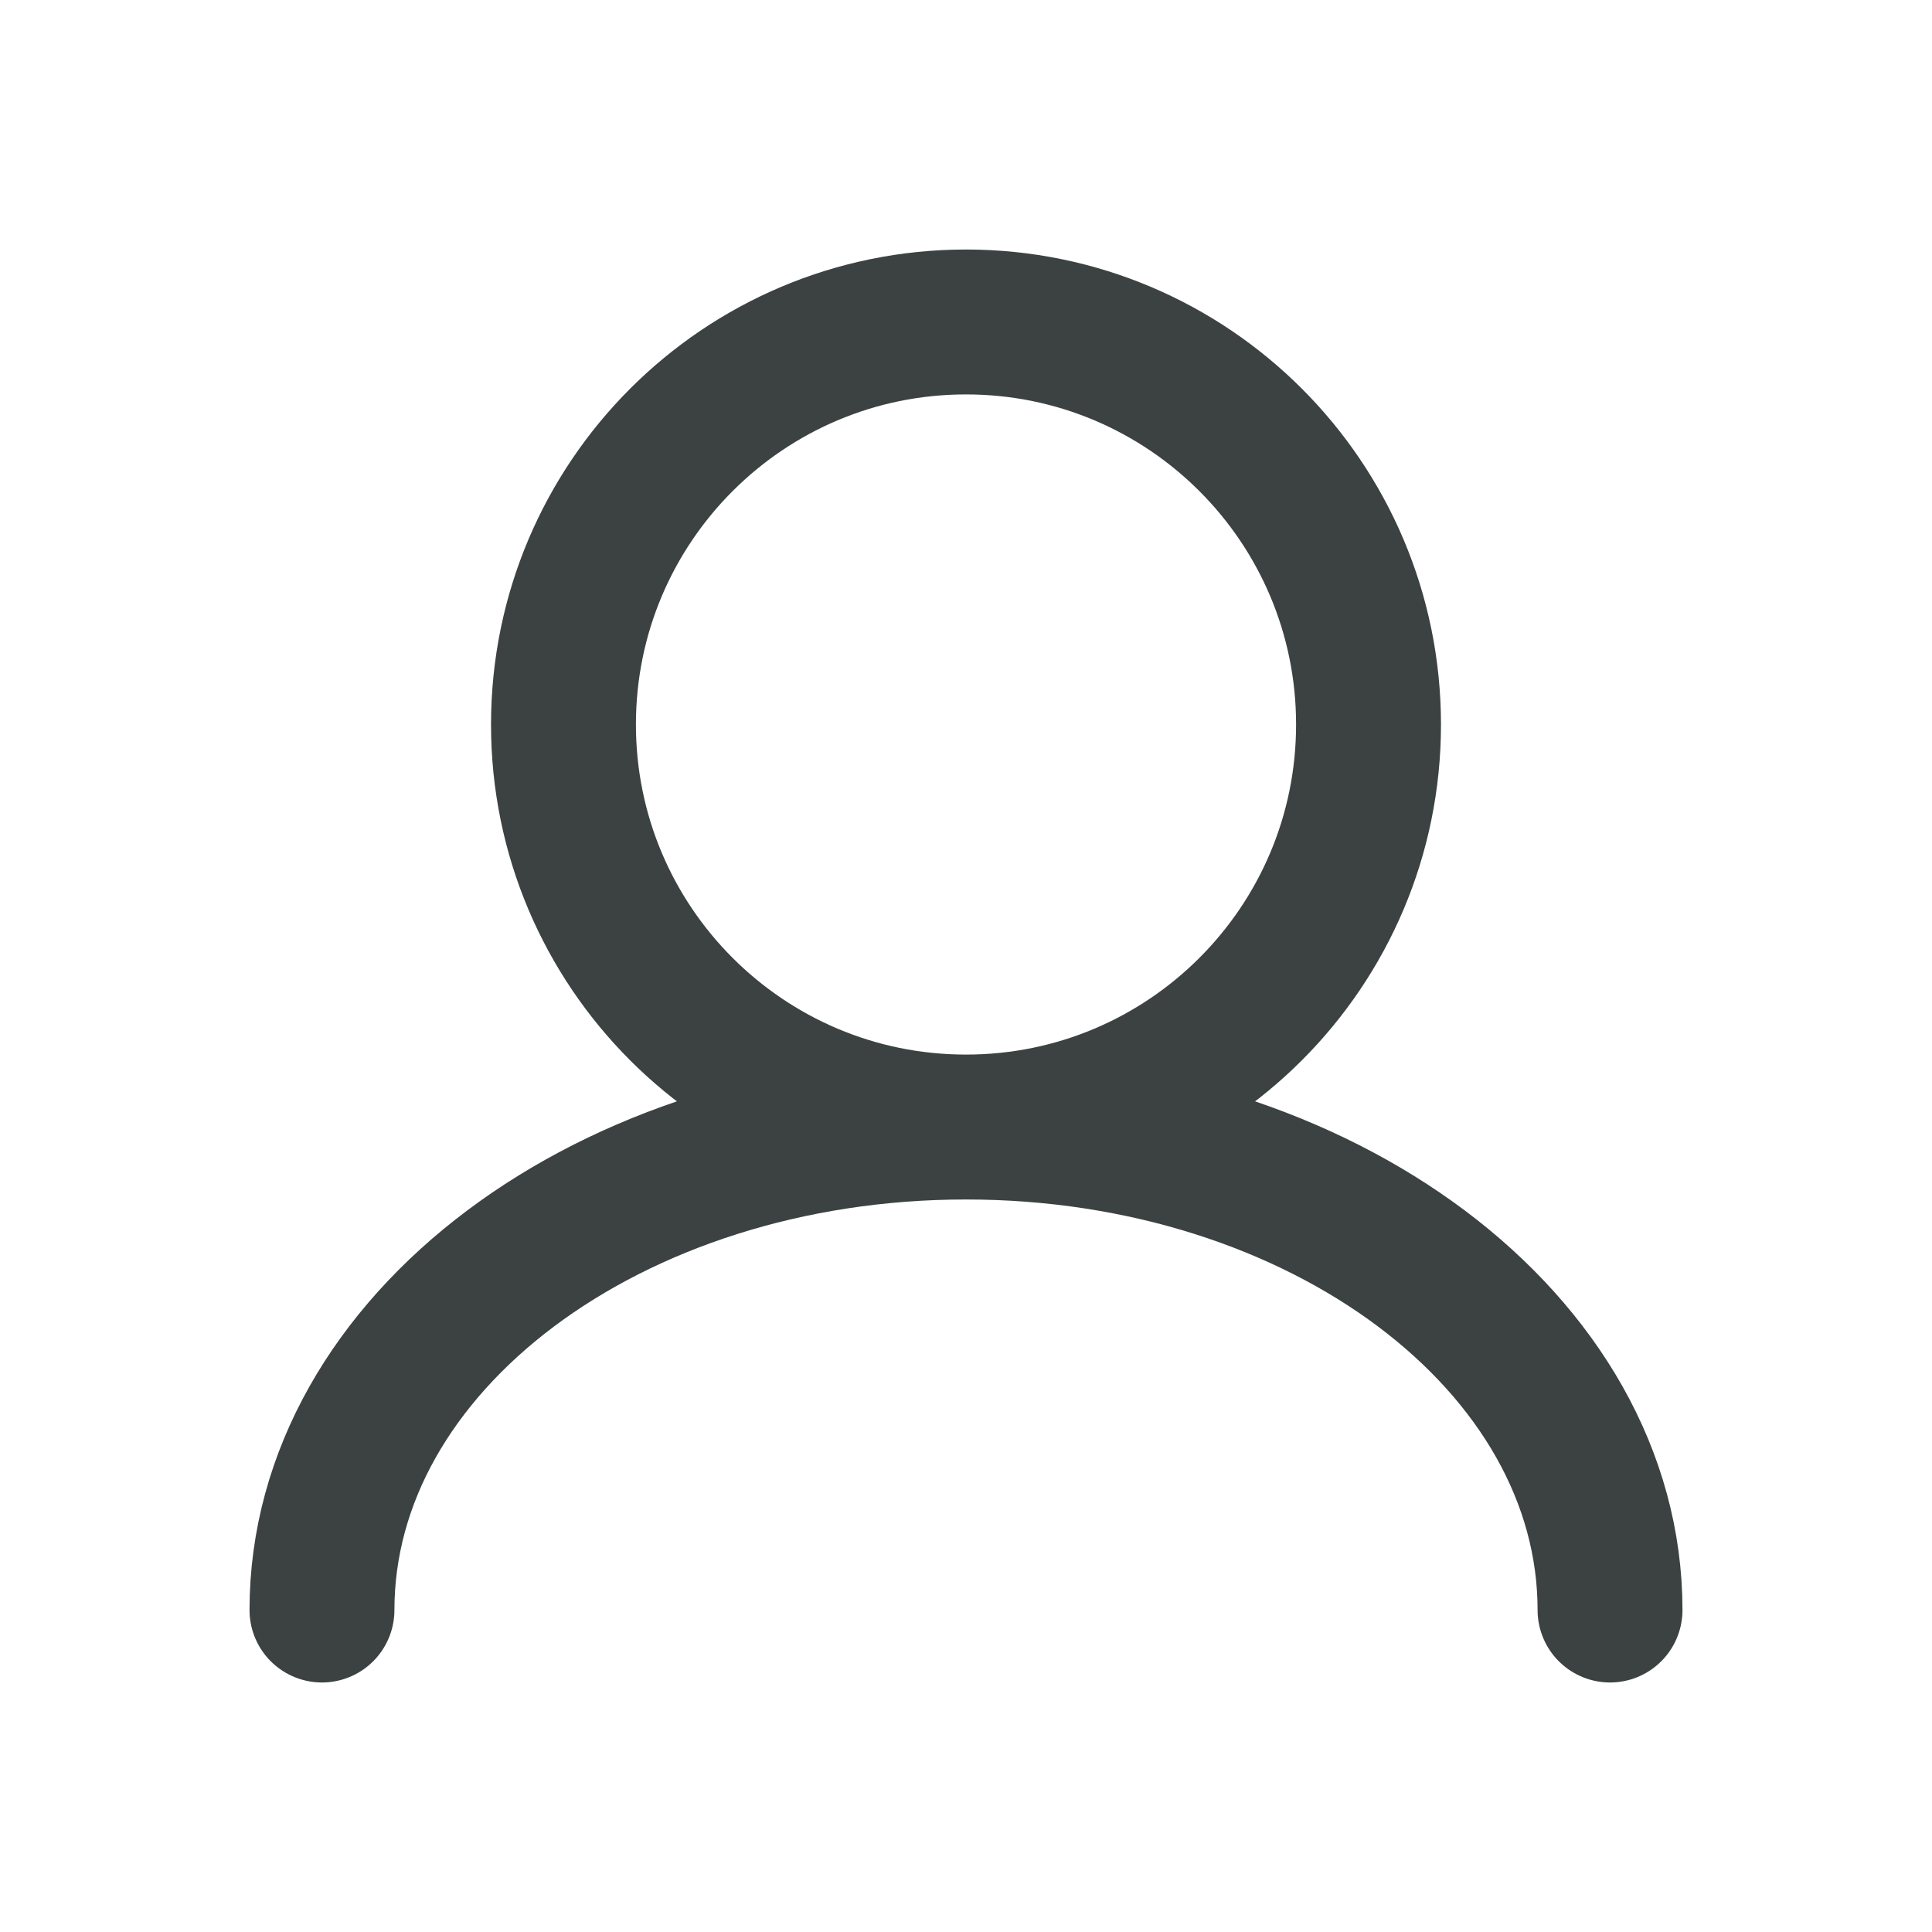
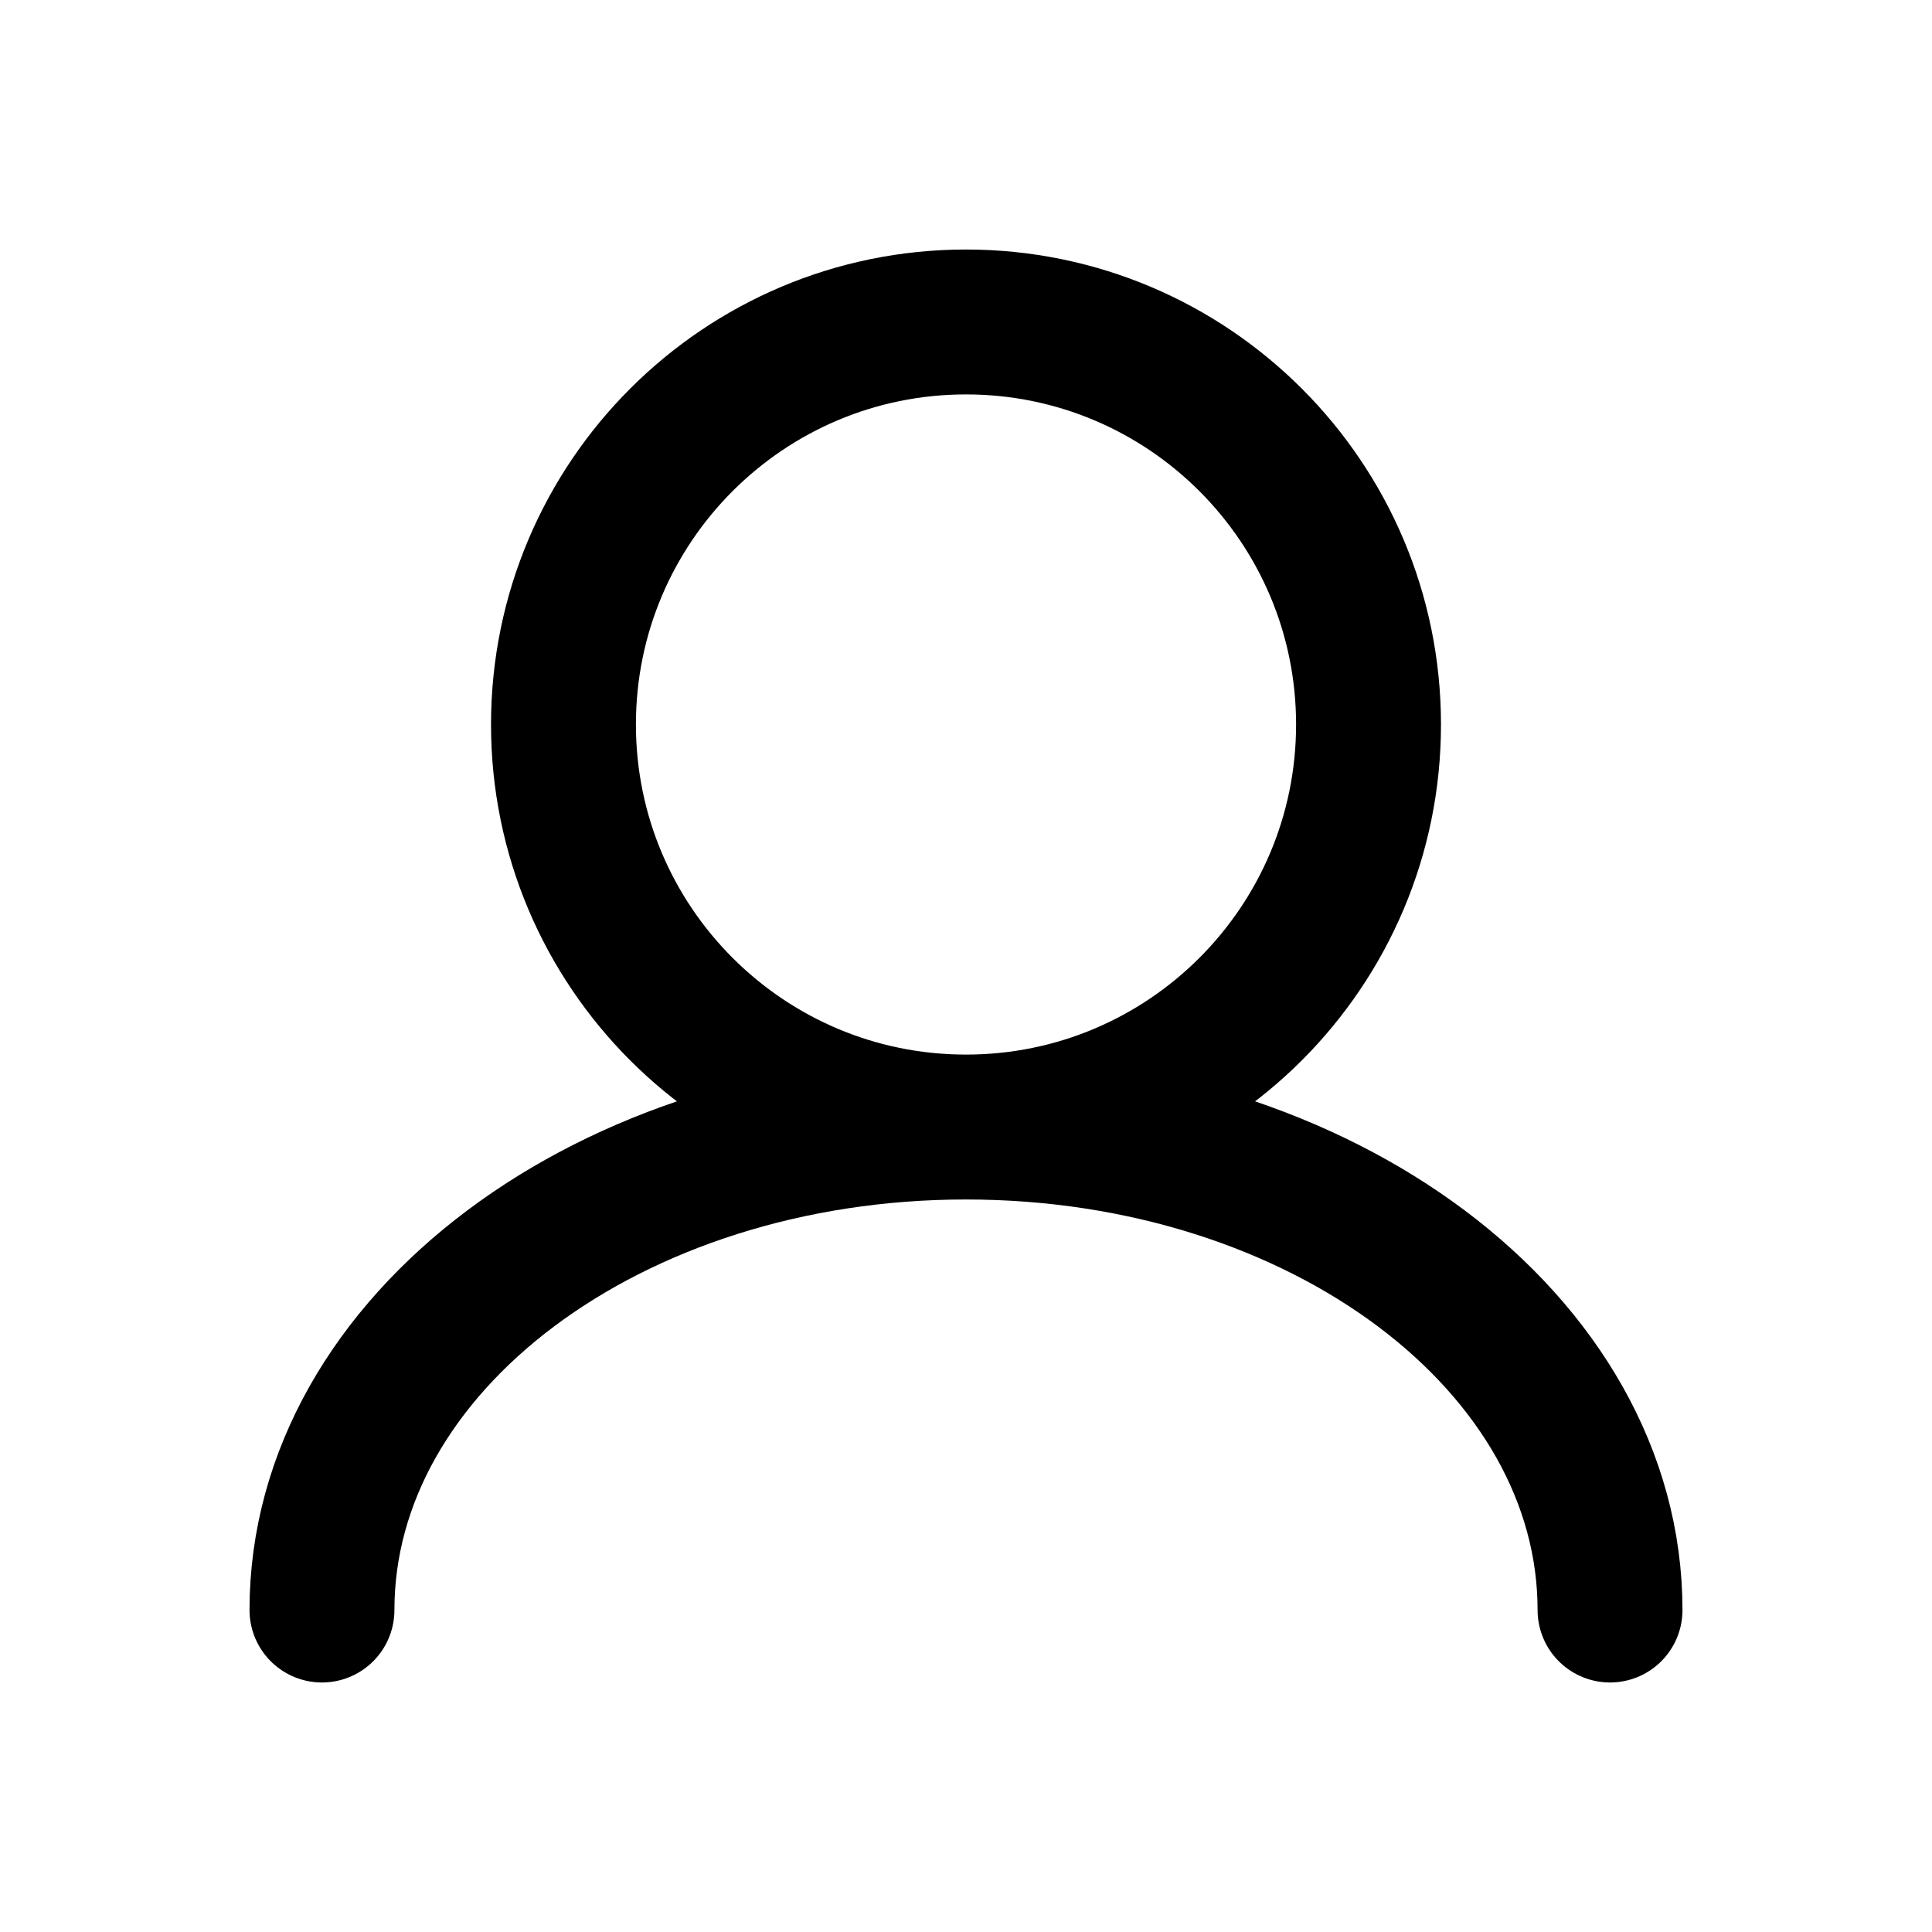
<svg xmlns="http://www.w3.org/2000/svg" width="20" height="20" viewBox="0 0 20 20" fill="none">
-   <path d="M10 11.667C12.301 11.667 14.167 9.801 14.167 7.5C14.167 5.199 12.301 3.333 10 3.333C7.699 3.333 5.833 5.199 5.833 7.5C5.833 9.801 7.699 11.667 10 11.667ZM10 11.667C6.318 11.667 3.333 13.905 3.333 16.667M10 11.667C13.682 11.667 16.667 13.905 16.667 16.667" stroke="#3C4242" stroke-width="1.5" stroke-linecap="round" />
+   <path d="M10 11.667C12.301 11.667 14.167 9.801 14.167 7.5C14.167 5.199 12.301 3.333 10 3.333C7.699 3.333 5.833 5.199 5.833 7.5C5.833 9.801 7.699 11.667 10 11.667ZM10 11.667C6.318 11.667 3.333 13.905 3.333 16.667M10 11.667C13.682 11.667 16.667 13.905 16.667 16.667" stroke="currentColor" stroke-width="1.5" stroke-linecap="round" />
</svg>
